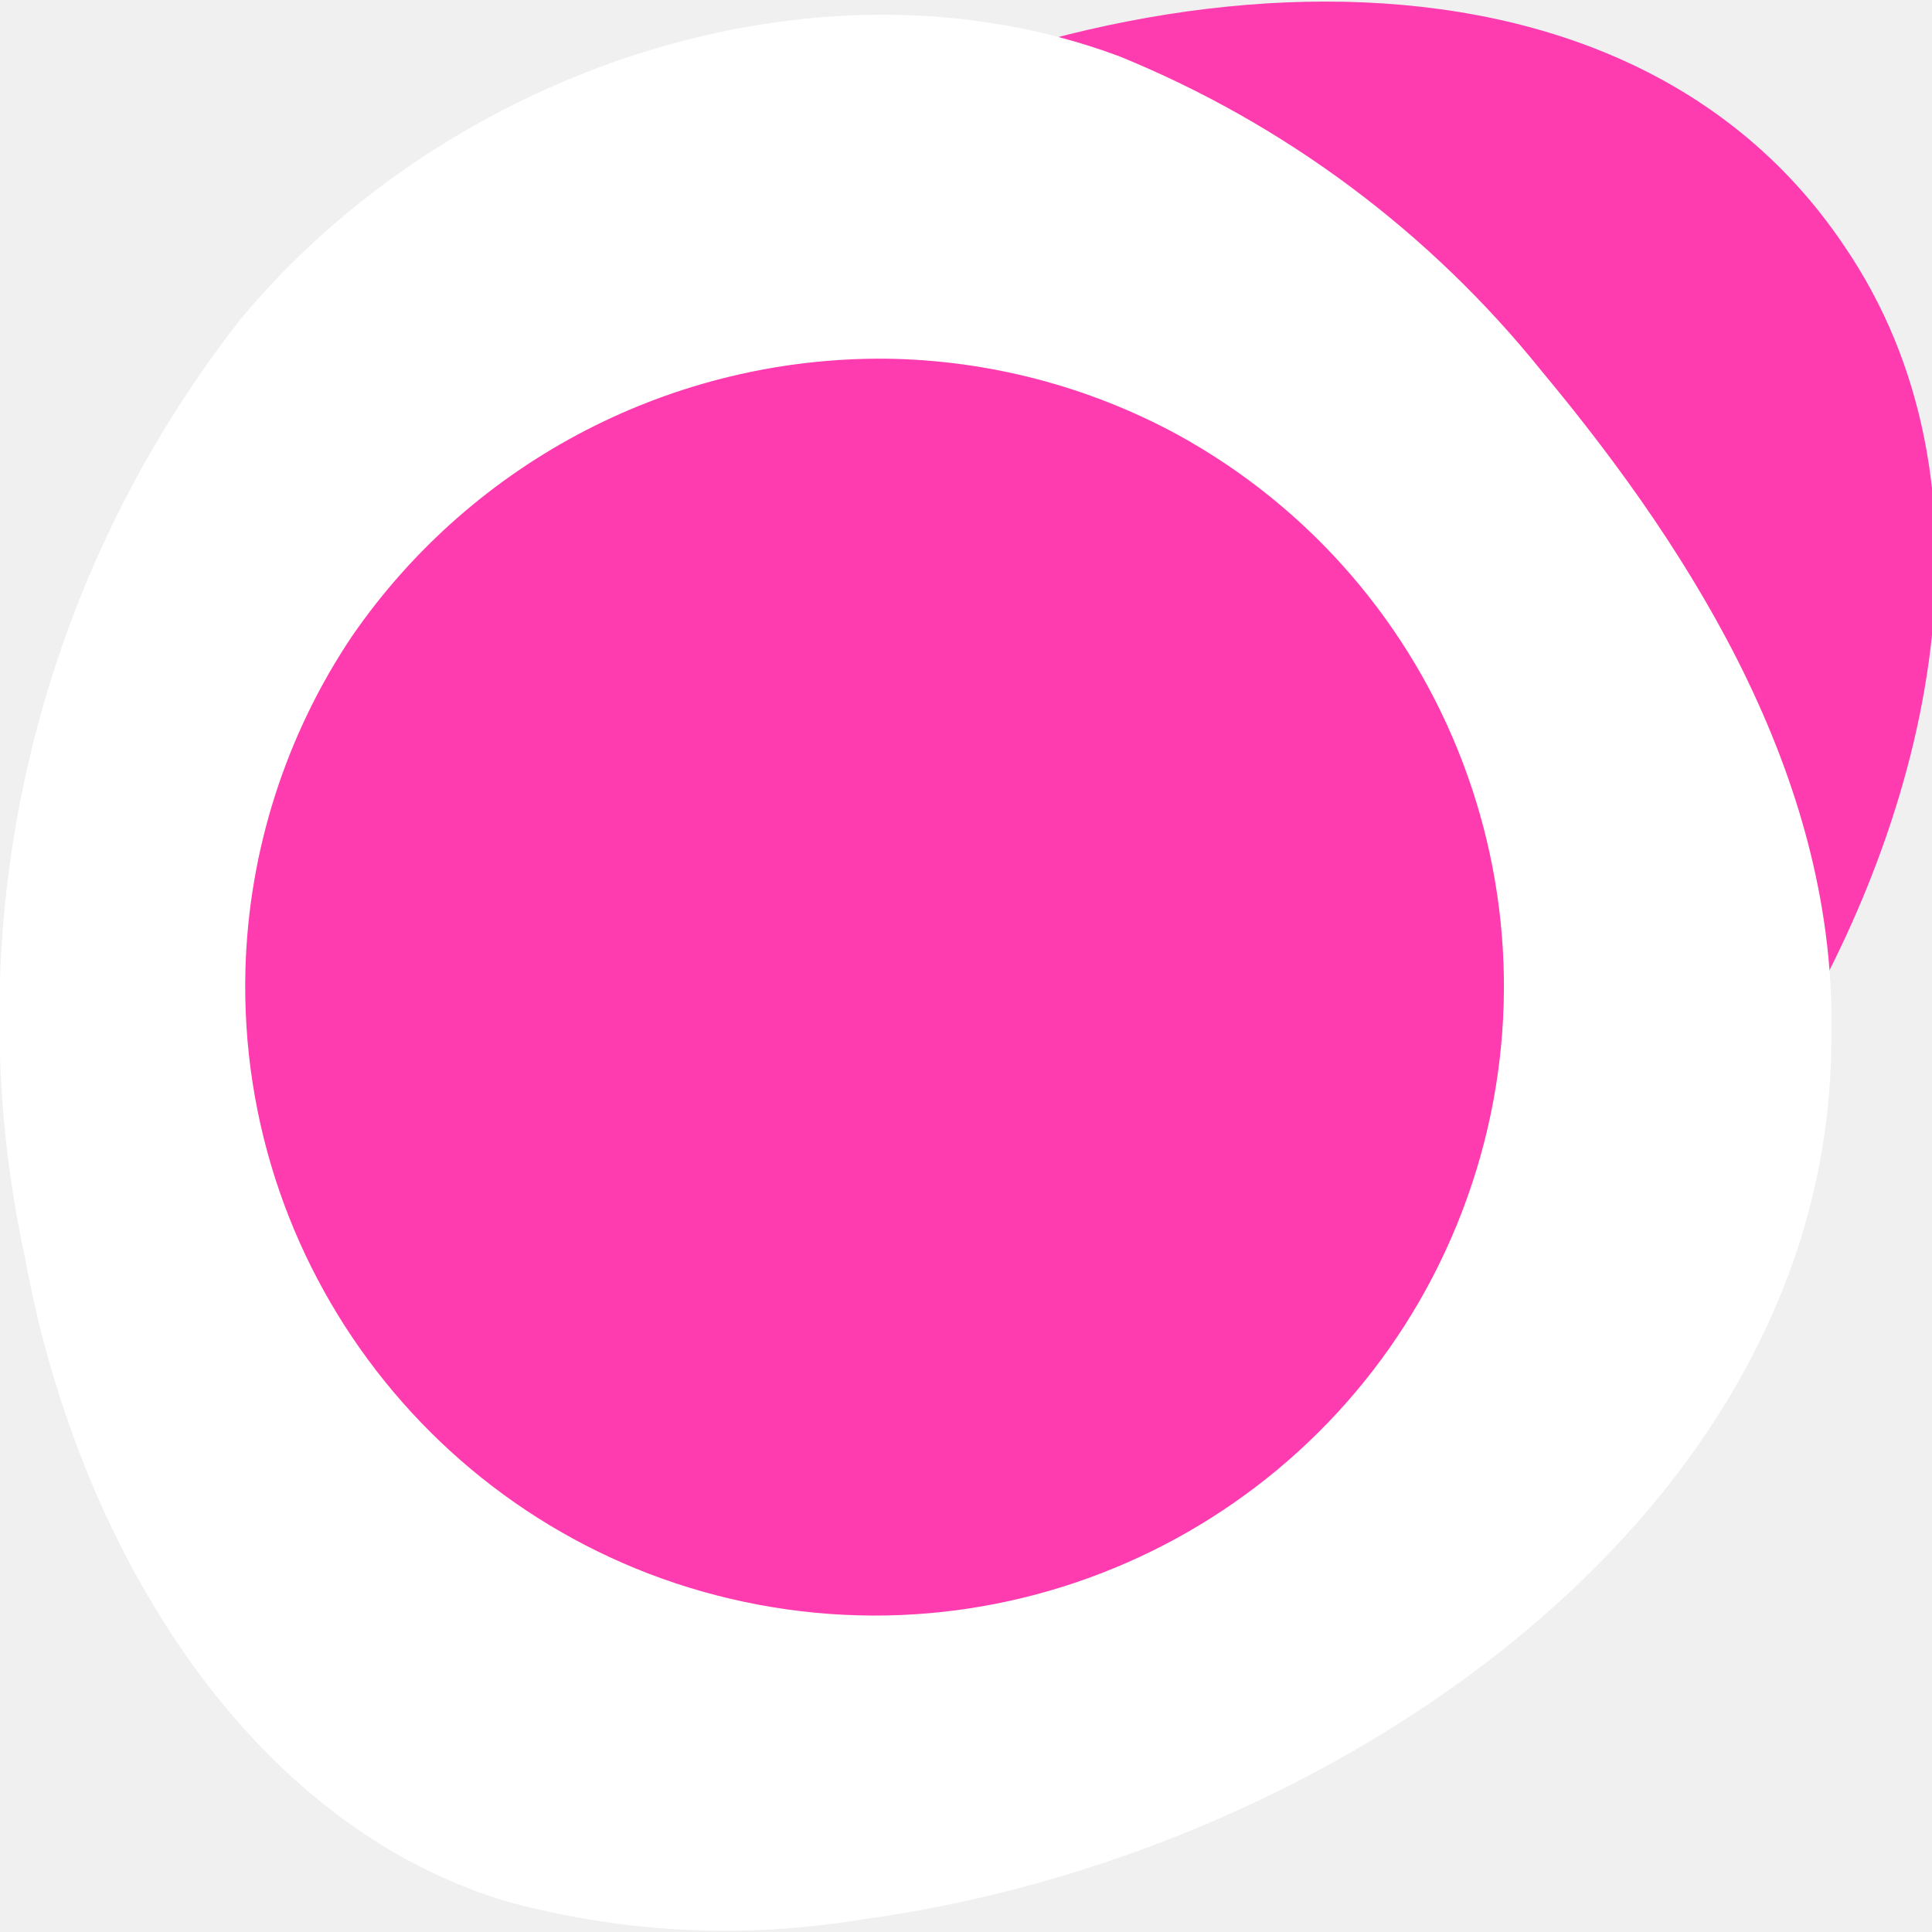
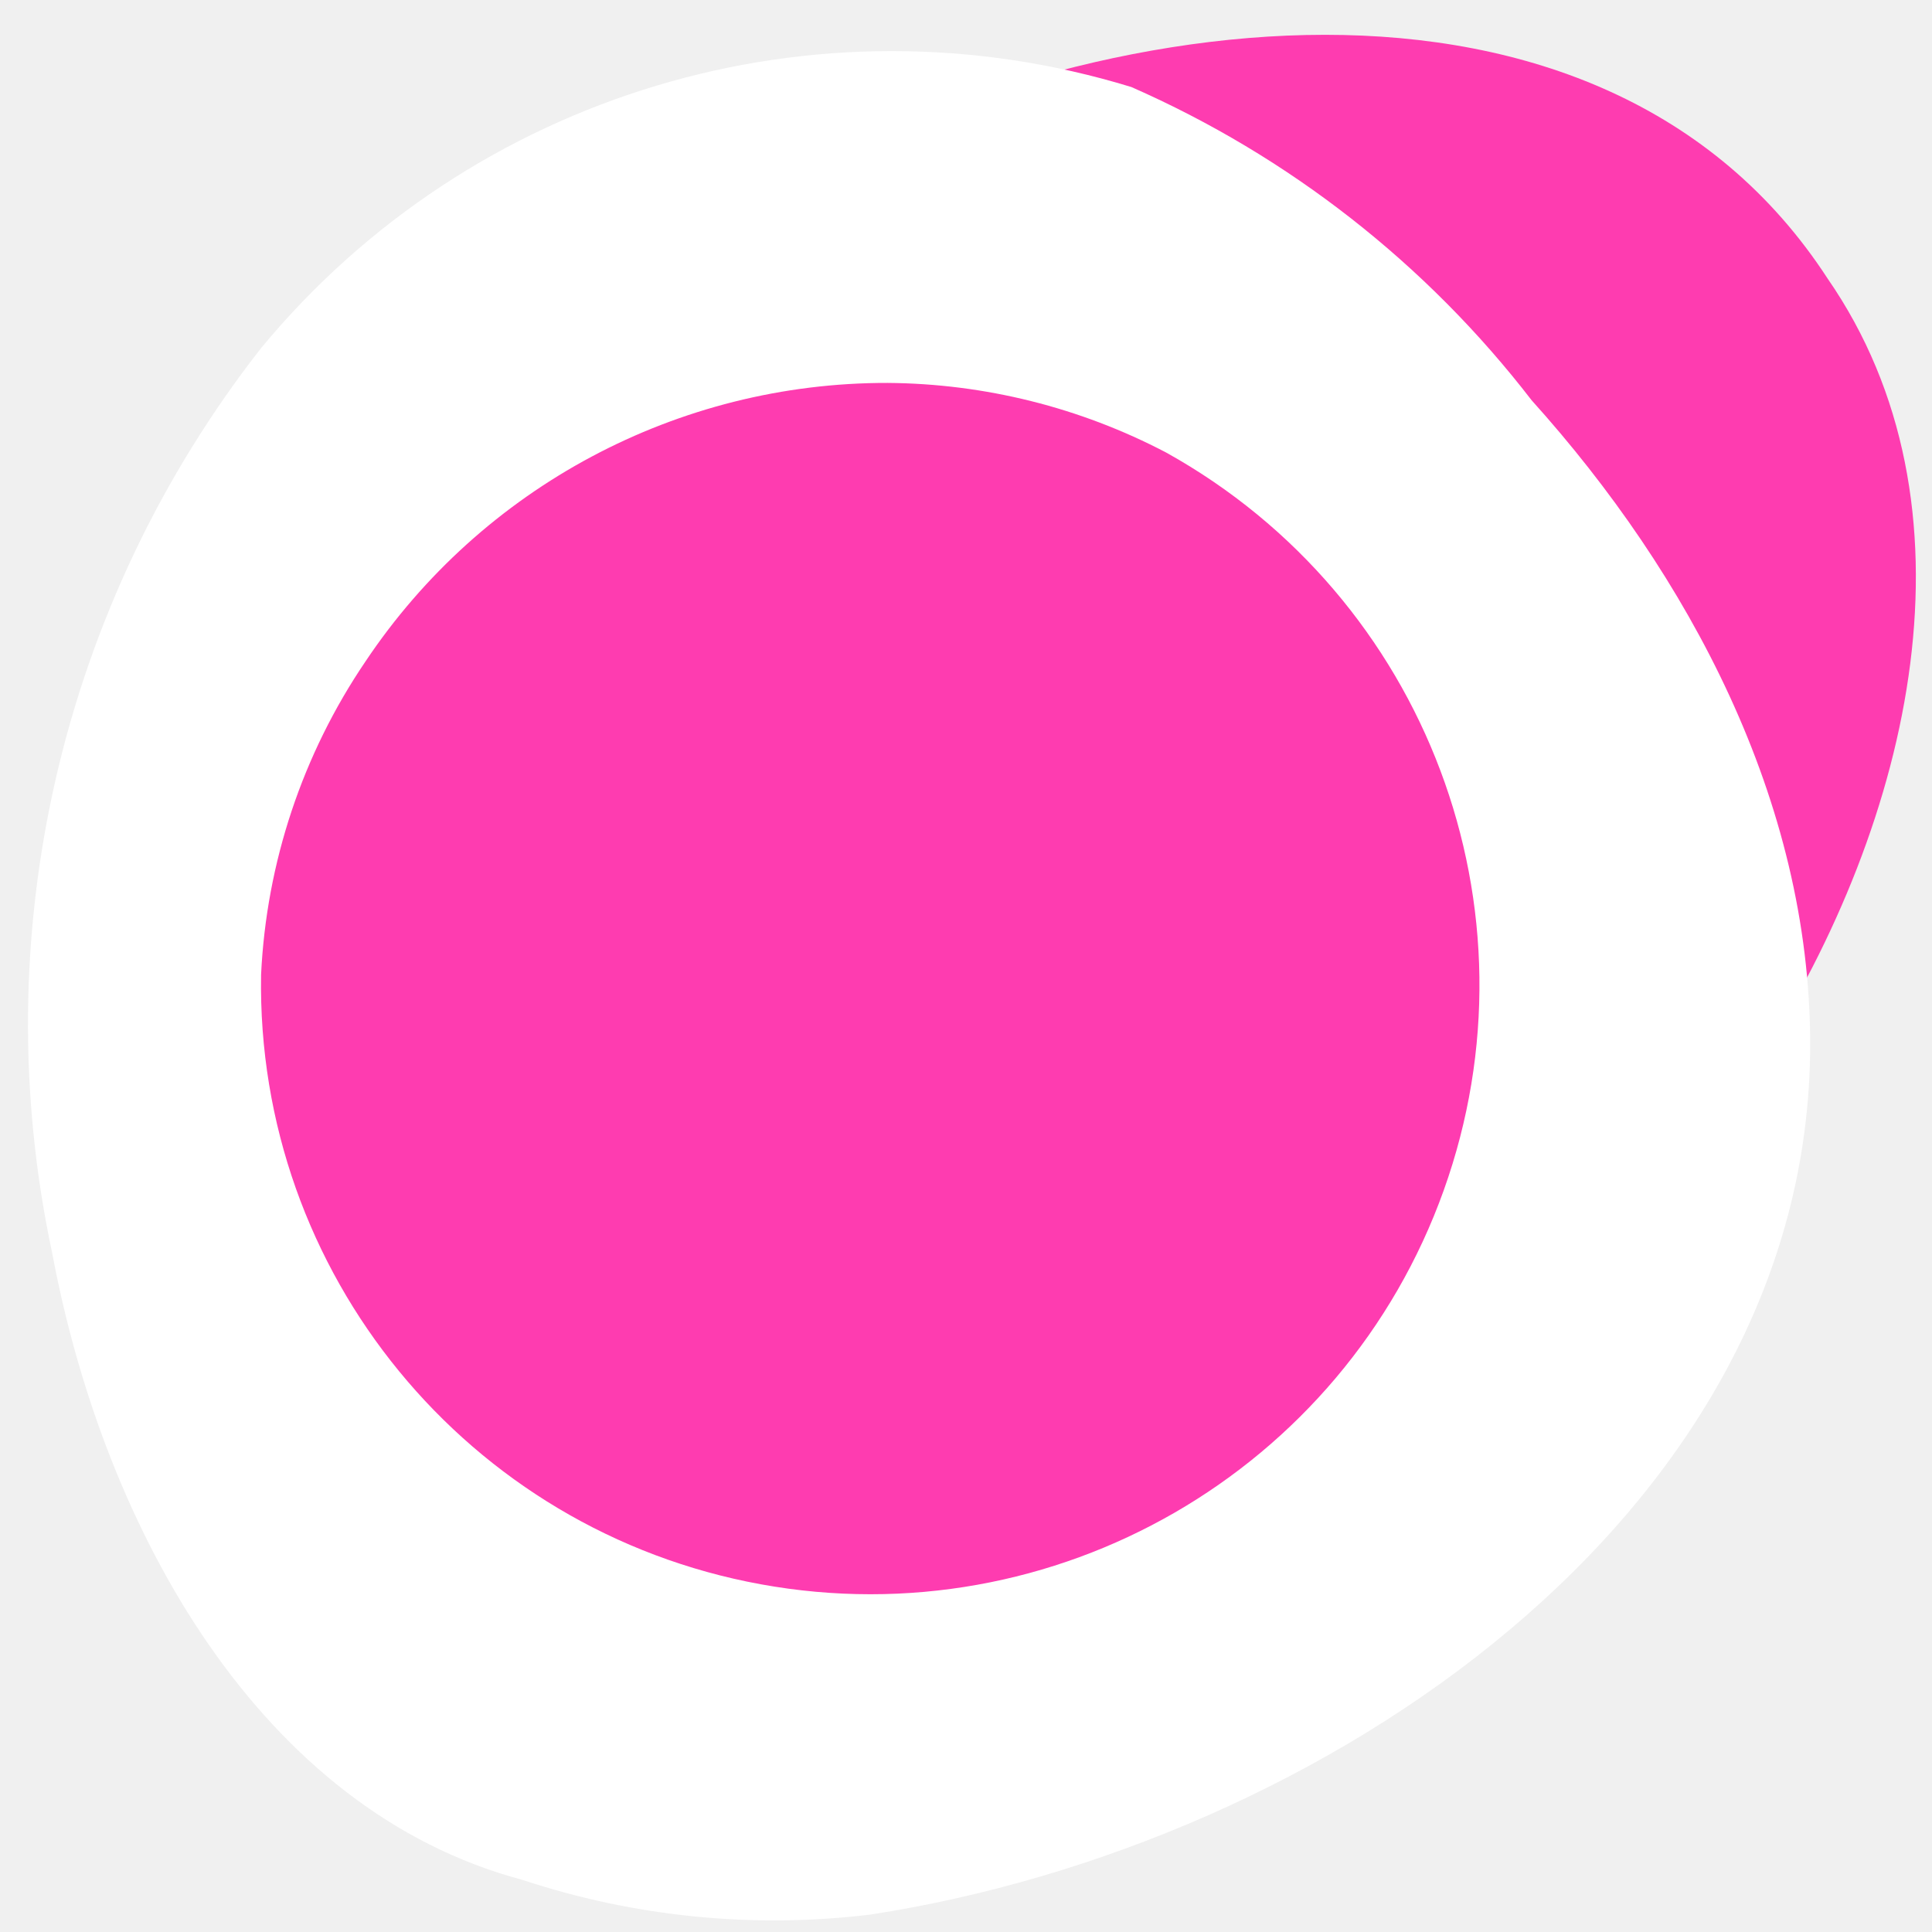
- <svg xmlns="http://www.w3.org/2000/svg" width="11" height="11" data-name="Layer 1" viewBox="0 0 30.7 30.7">
-   <path d="M225.8 180a21.8 21.8 0 0 1-17 9.7c-5.4.2-9.5-5.7-9-11 .6-5.4 4.6-9.8 9.2-12.6 5.6-3.5 14.2-4.5 17.9 1 2.6 3.8 1.4 9-1 12.9z" data-name="Bullet color" style="fill:#fe3cb0" transform="translate(-197.6 -163.2)" />
-   <path d="M226.7 179.7c0 7.6-8 13-15.4 14a13.2 13.2 0 0 1-5.7-.3c-4.2-1.3-6.8-5.8-7.6-10.2a18 18 0 0 1 3.4-14.9c3.3-4 9.2-6 14-4.2a16.7 16.7 0 0 1 6.7 5c2.5 3 4.7 6.6 4.6 10.6m-25.2-1.1a10 10 0 1 0 14.8-8.5 10 10 0 0 0-4.6-1.2 10.2 10.2 0 0 0-8.5 4.4 10 10 0 0 0-1.7 5.3z" data-name="Bullet Circle" style="fill:#fff" transform="translate(-197.6 -163.2)" />
+ <svg xmlns="http://www.w3.org/2000/svg" width="11" height="11" data-name="Layer 1" viewBox="0 0 11.1 11.1">
+   <path d="M10 6.1a7.7 7.7 0 0 1-6 3.4c-1.8.1-3.3-2-3-3.8.1-2 1.5-3.5 3.2-4.5 2-1.2 5-1.6 6.3.4.9 1.3.5 3.1-.4 4.5z" data-name="Bullet color" style="fill:#fe3cb0;stroke-width:.352" />
+   <path d="M10.4 6c0 2.7-2.8 4.6-5.4 5a4.6 4.6 0 0 1-2-.2C1.5 10.4.6 8.8.3 7.2A6.3 6.3 0 0 1 1.5 2a4.7 4.7 0 0 1 5-1.5 5.9 5.9 0 0 1 2.3 1.8c.9 1 1.6 2.3 1.6 3.7m-8.9-.4a3.5 3.5 0 1 0 5.2-3 3.5 3.5 0 0 0-1.6-.4 3.6 3.6 0 0 0-3 1.6 3.5 3.5 0 0 0-.6 1.8Z" data-name="Bullet Circle" style="fill:#fff;stroke-width:.352" />
</svg>
